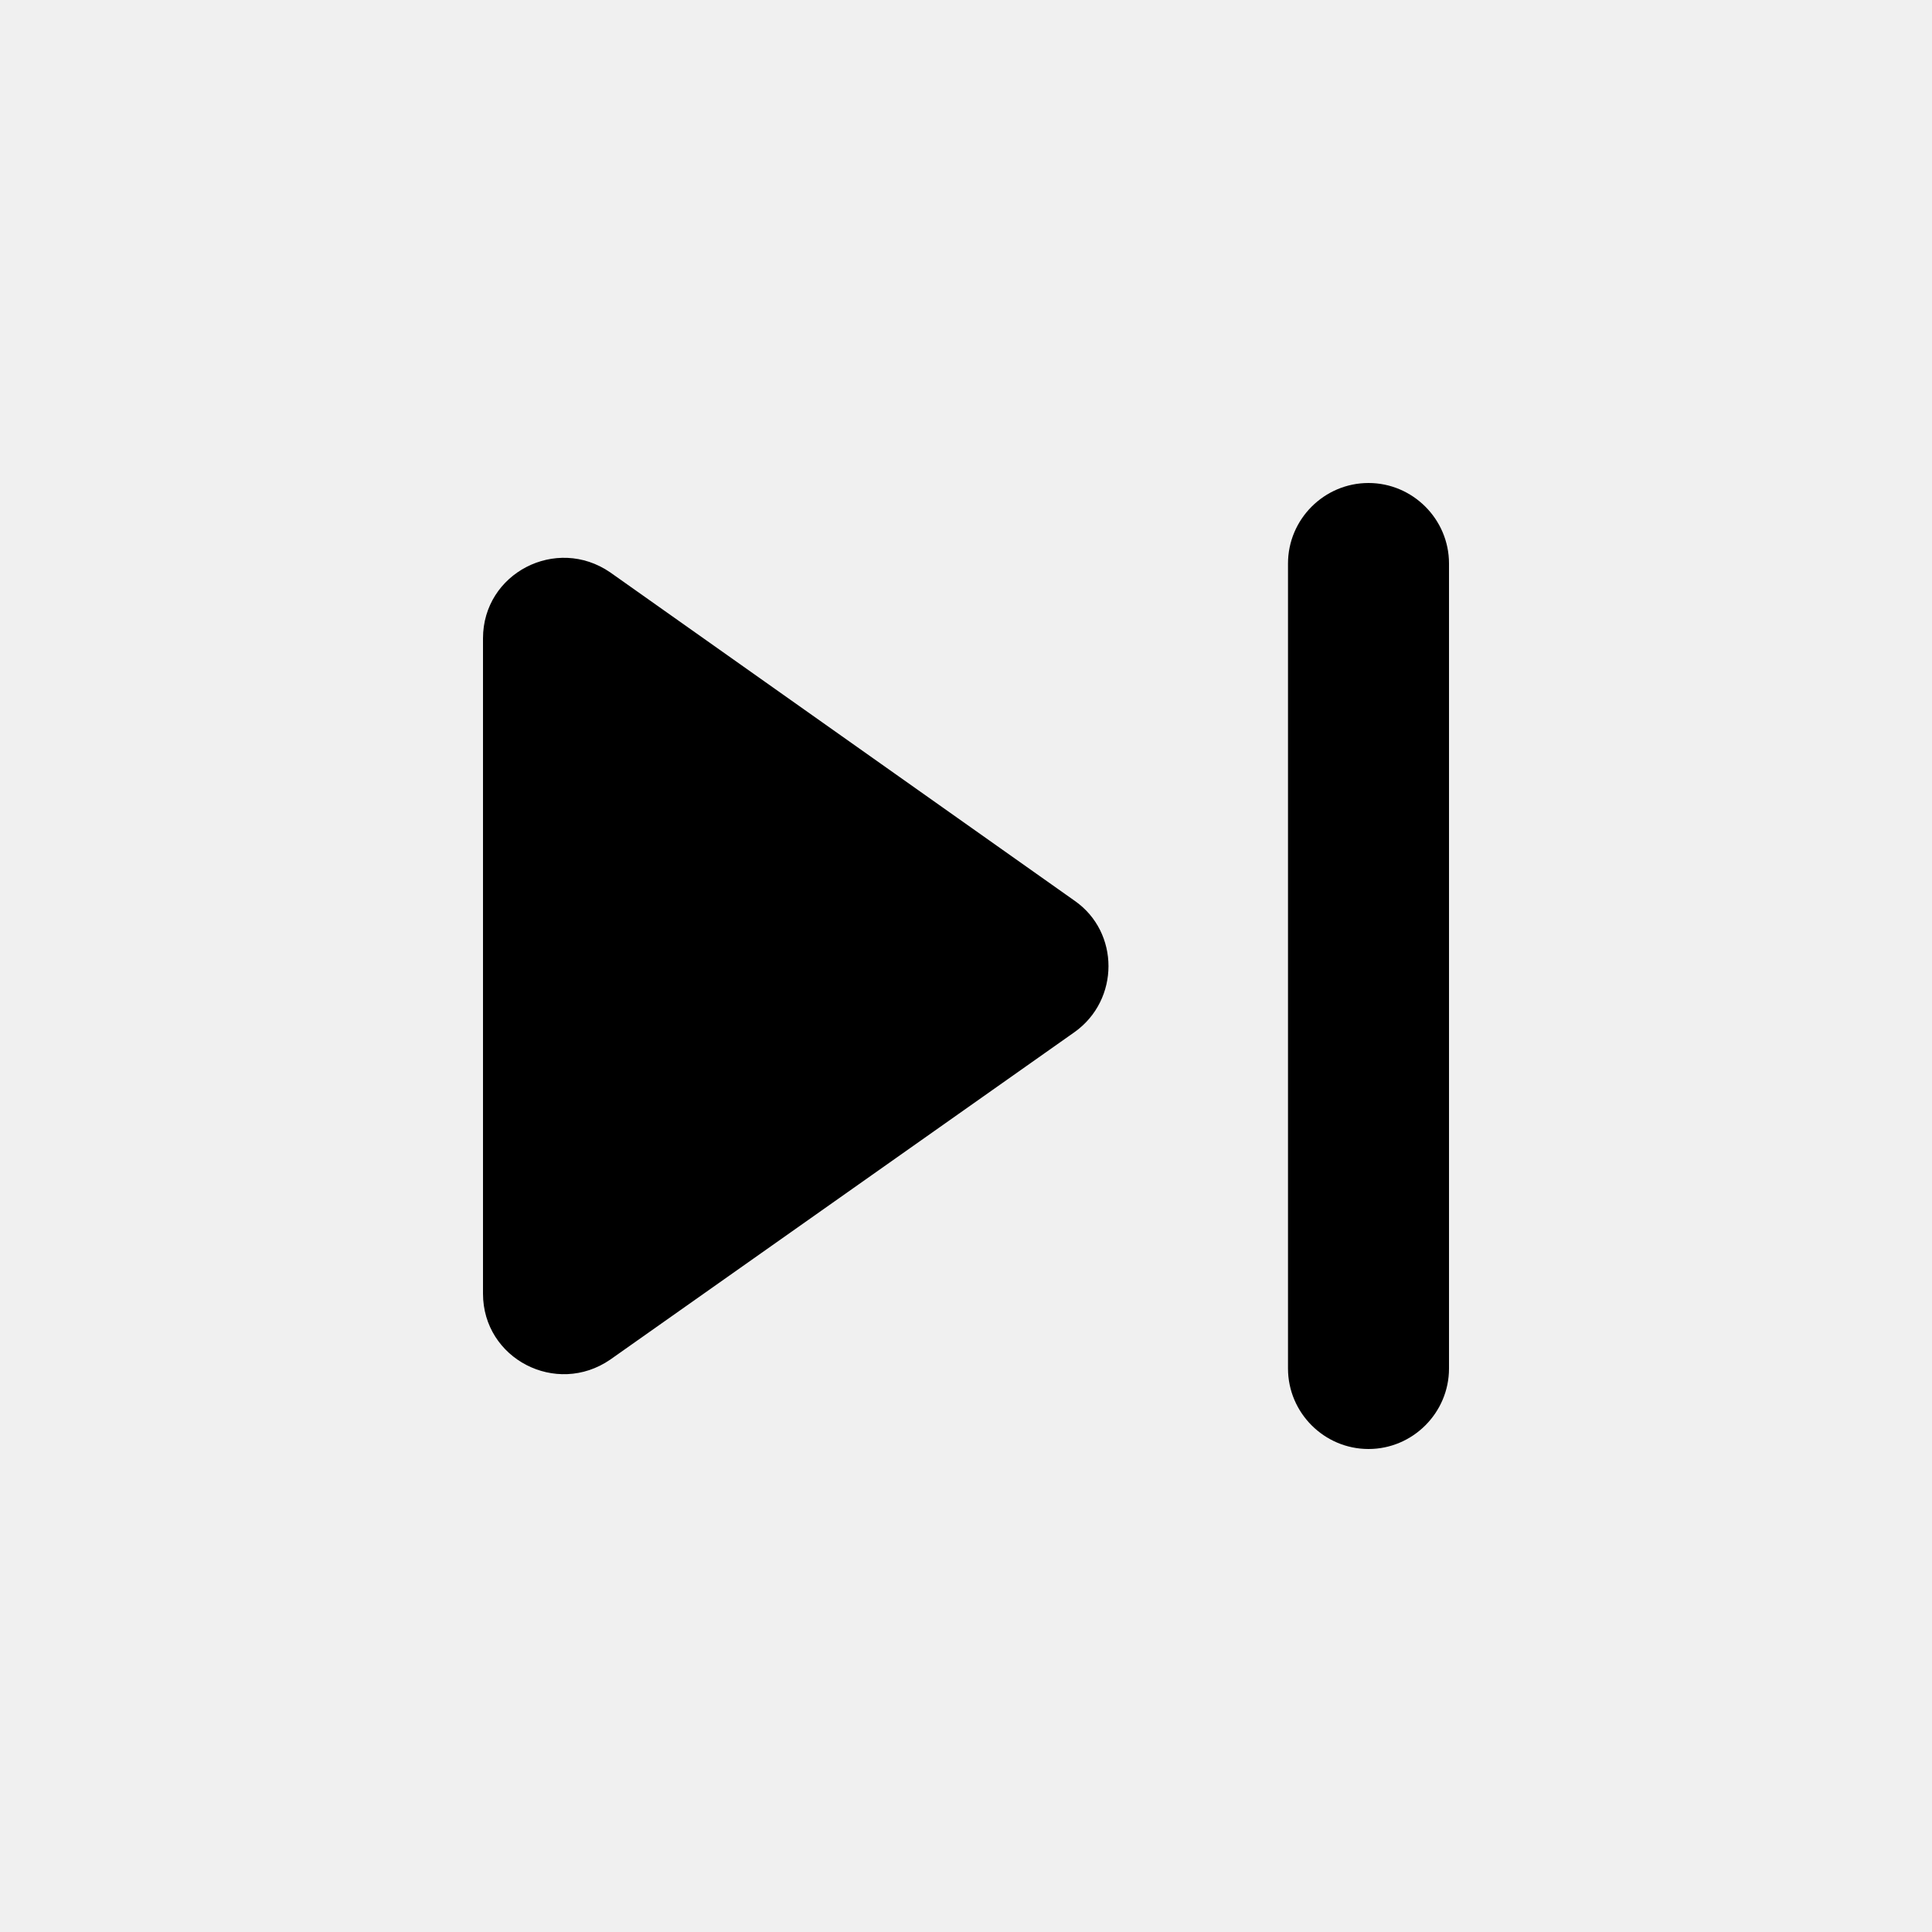
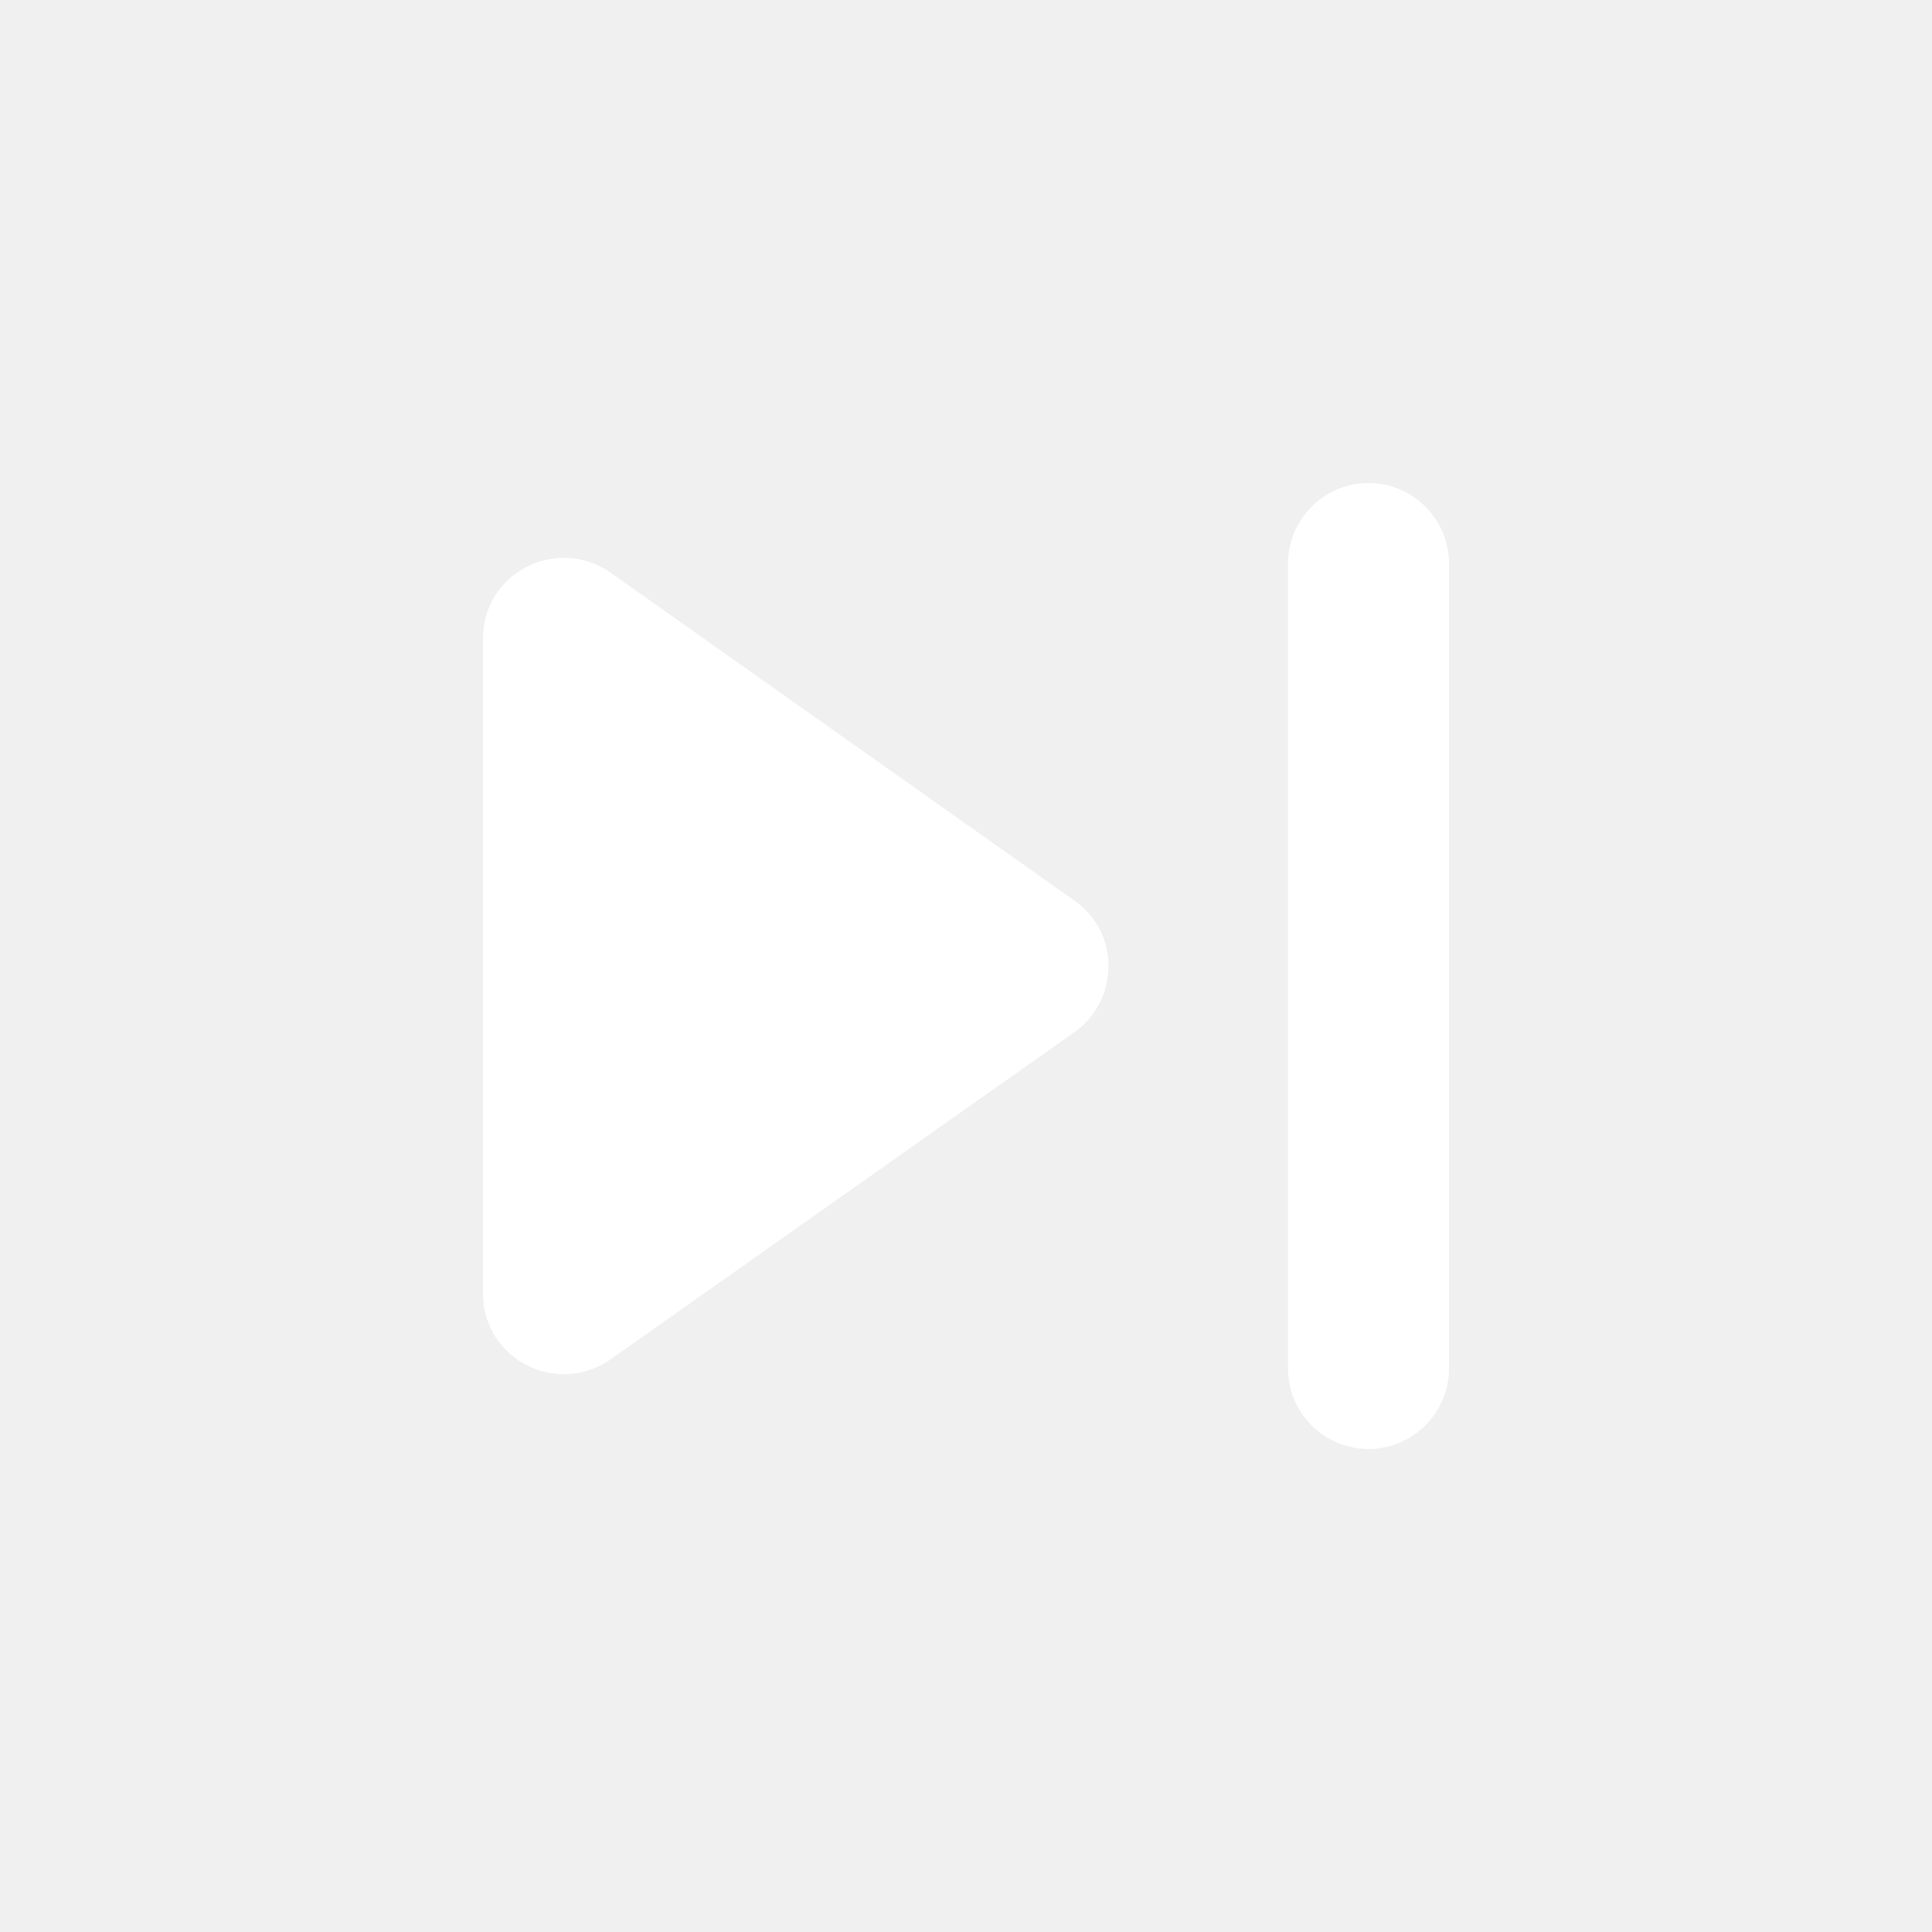
- <svg xmlns="http://www.w3.org/2000/svg" width="24" height="24" viewBox="0 0 24 24">
+ <svg xmlns="http://www.w3.org/2000/svg" fill="#ffffff" width="24" height="24" viewBox="0 0 24 24">
  <path d="m7.58 16.89 5.77-4.07c.56-.4.56-1.24 0-1.63L7.58 7.11C6.91 6.65 6 7.12 6 7.93v8.14c0 .81.91 1.28 1.58.82zM16 7v10c0 .55.45 1 1 1s1-.45 1-1V7c0-.55-.45-1-1-1s-1 .45-1 1z" />
</svg>
